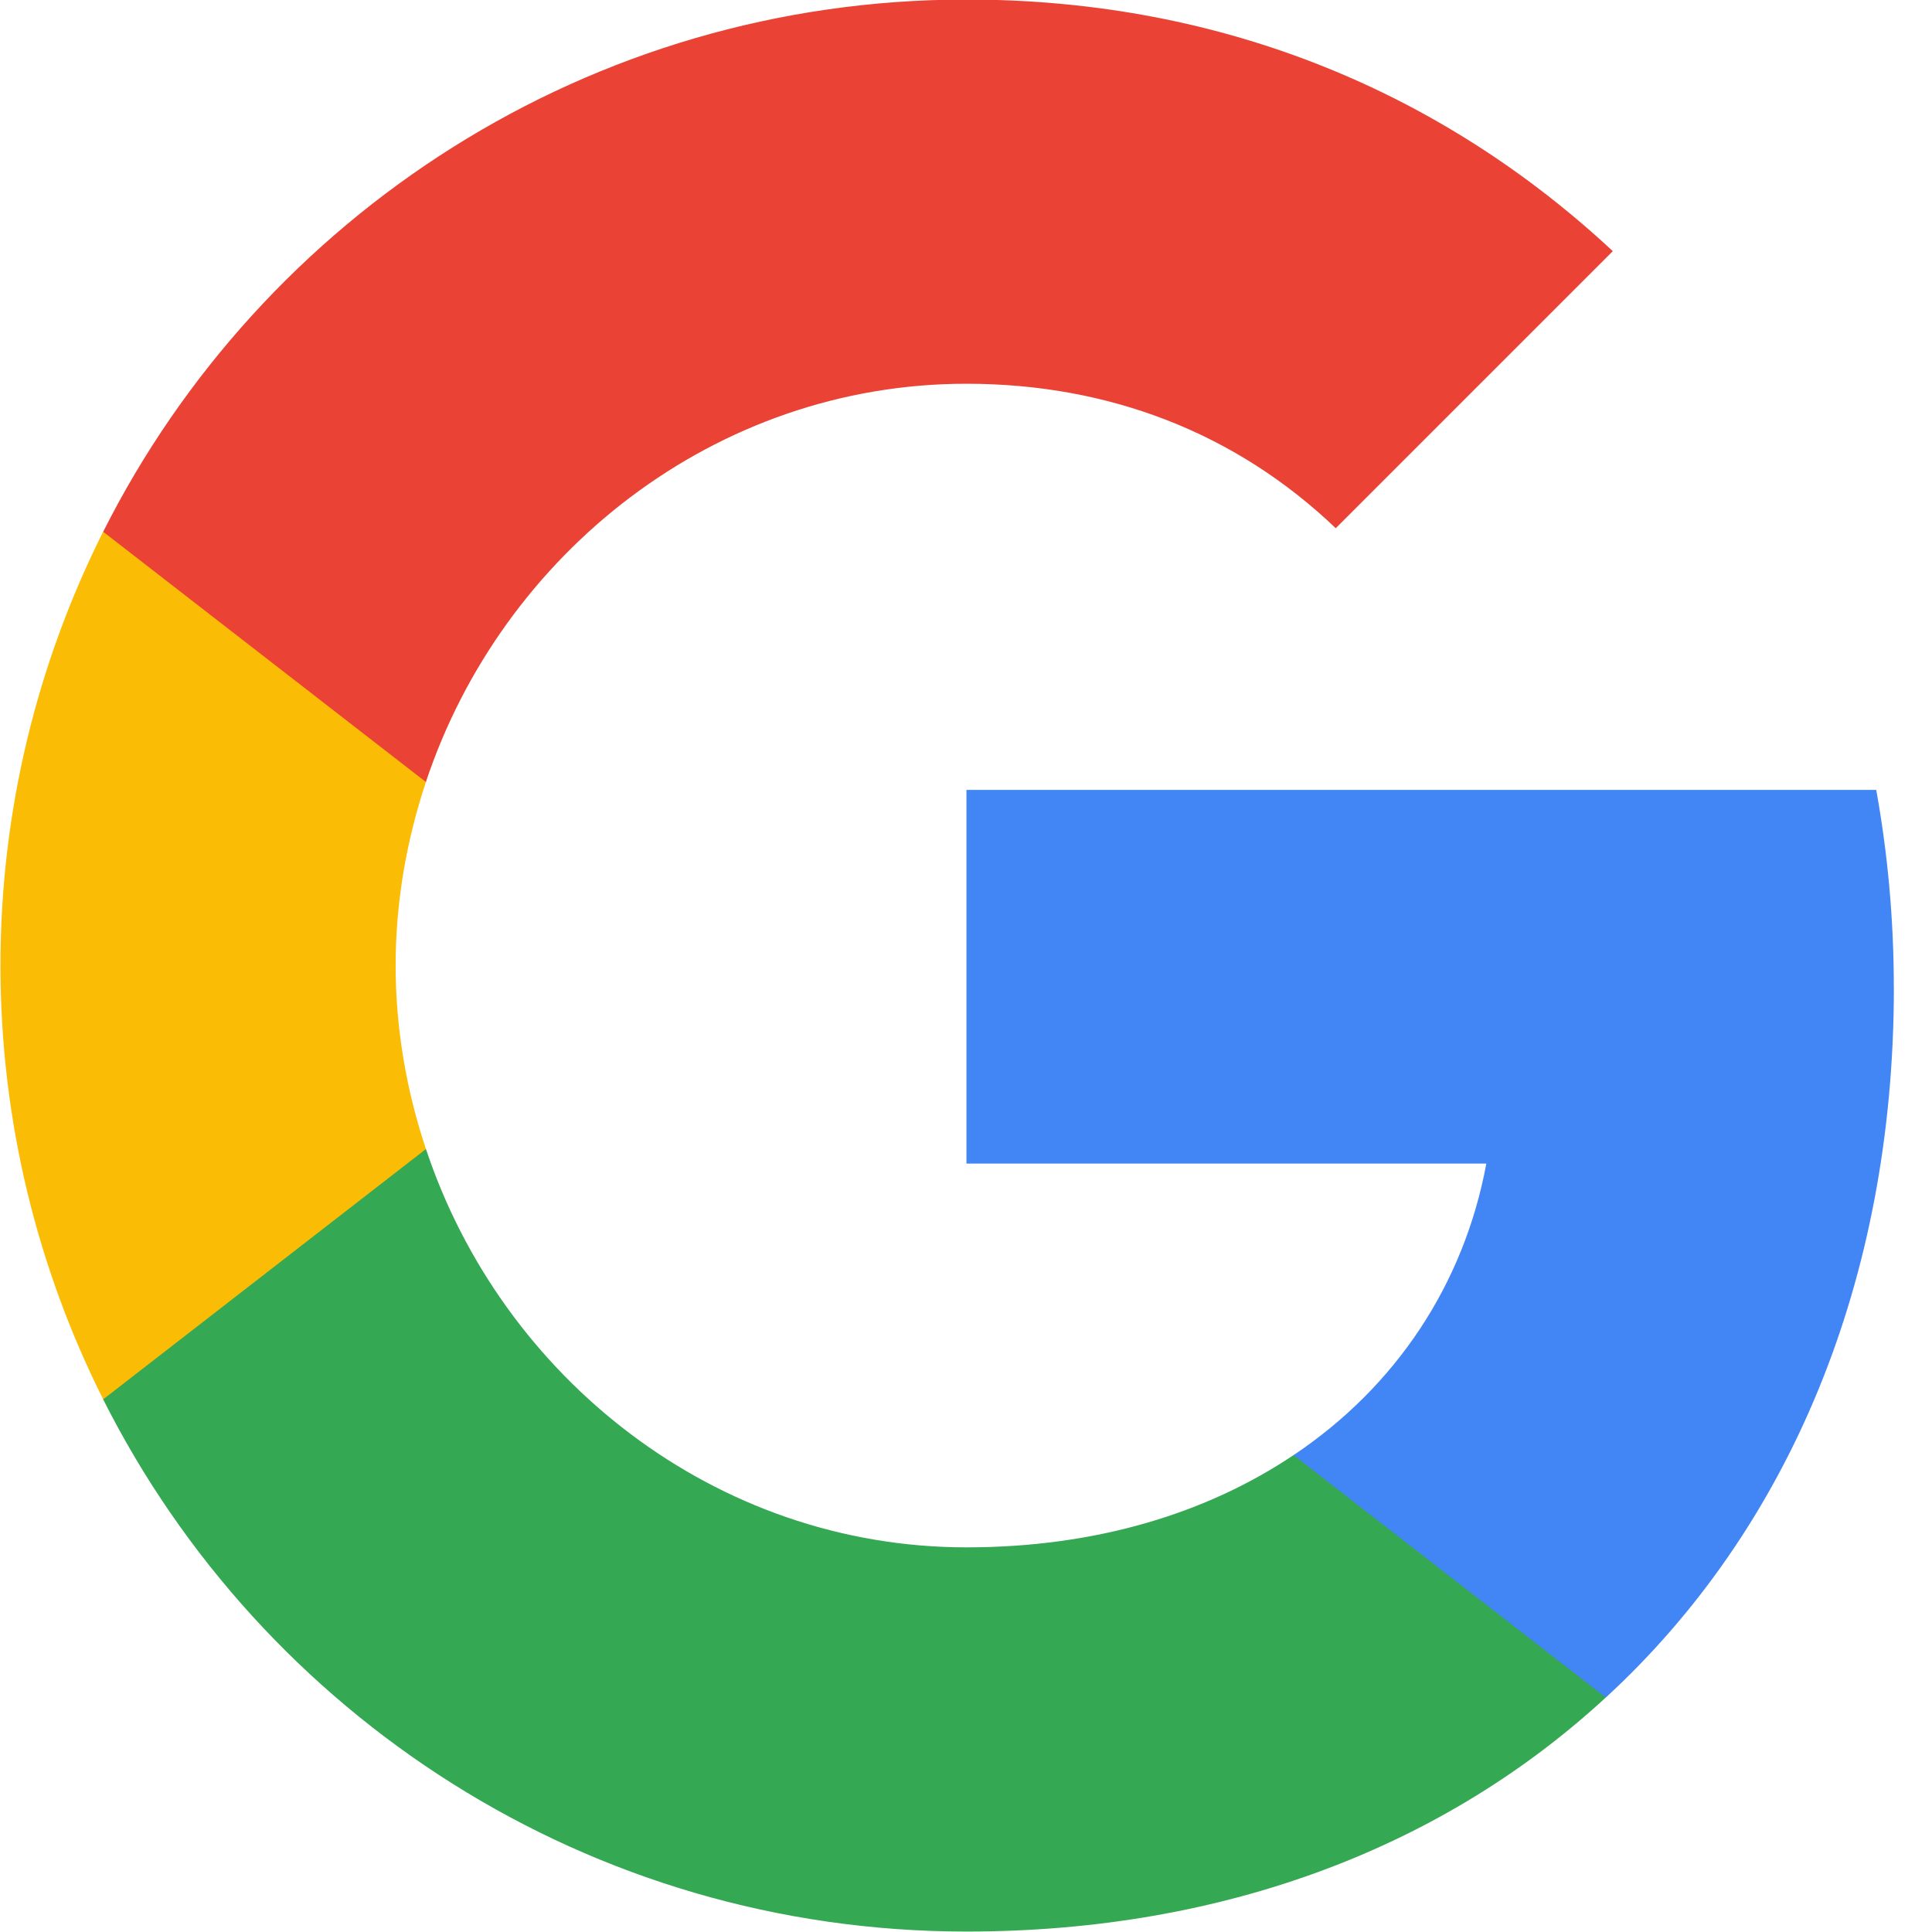
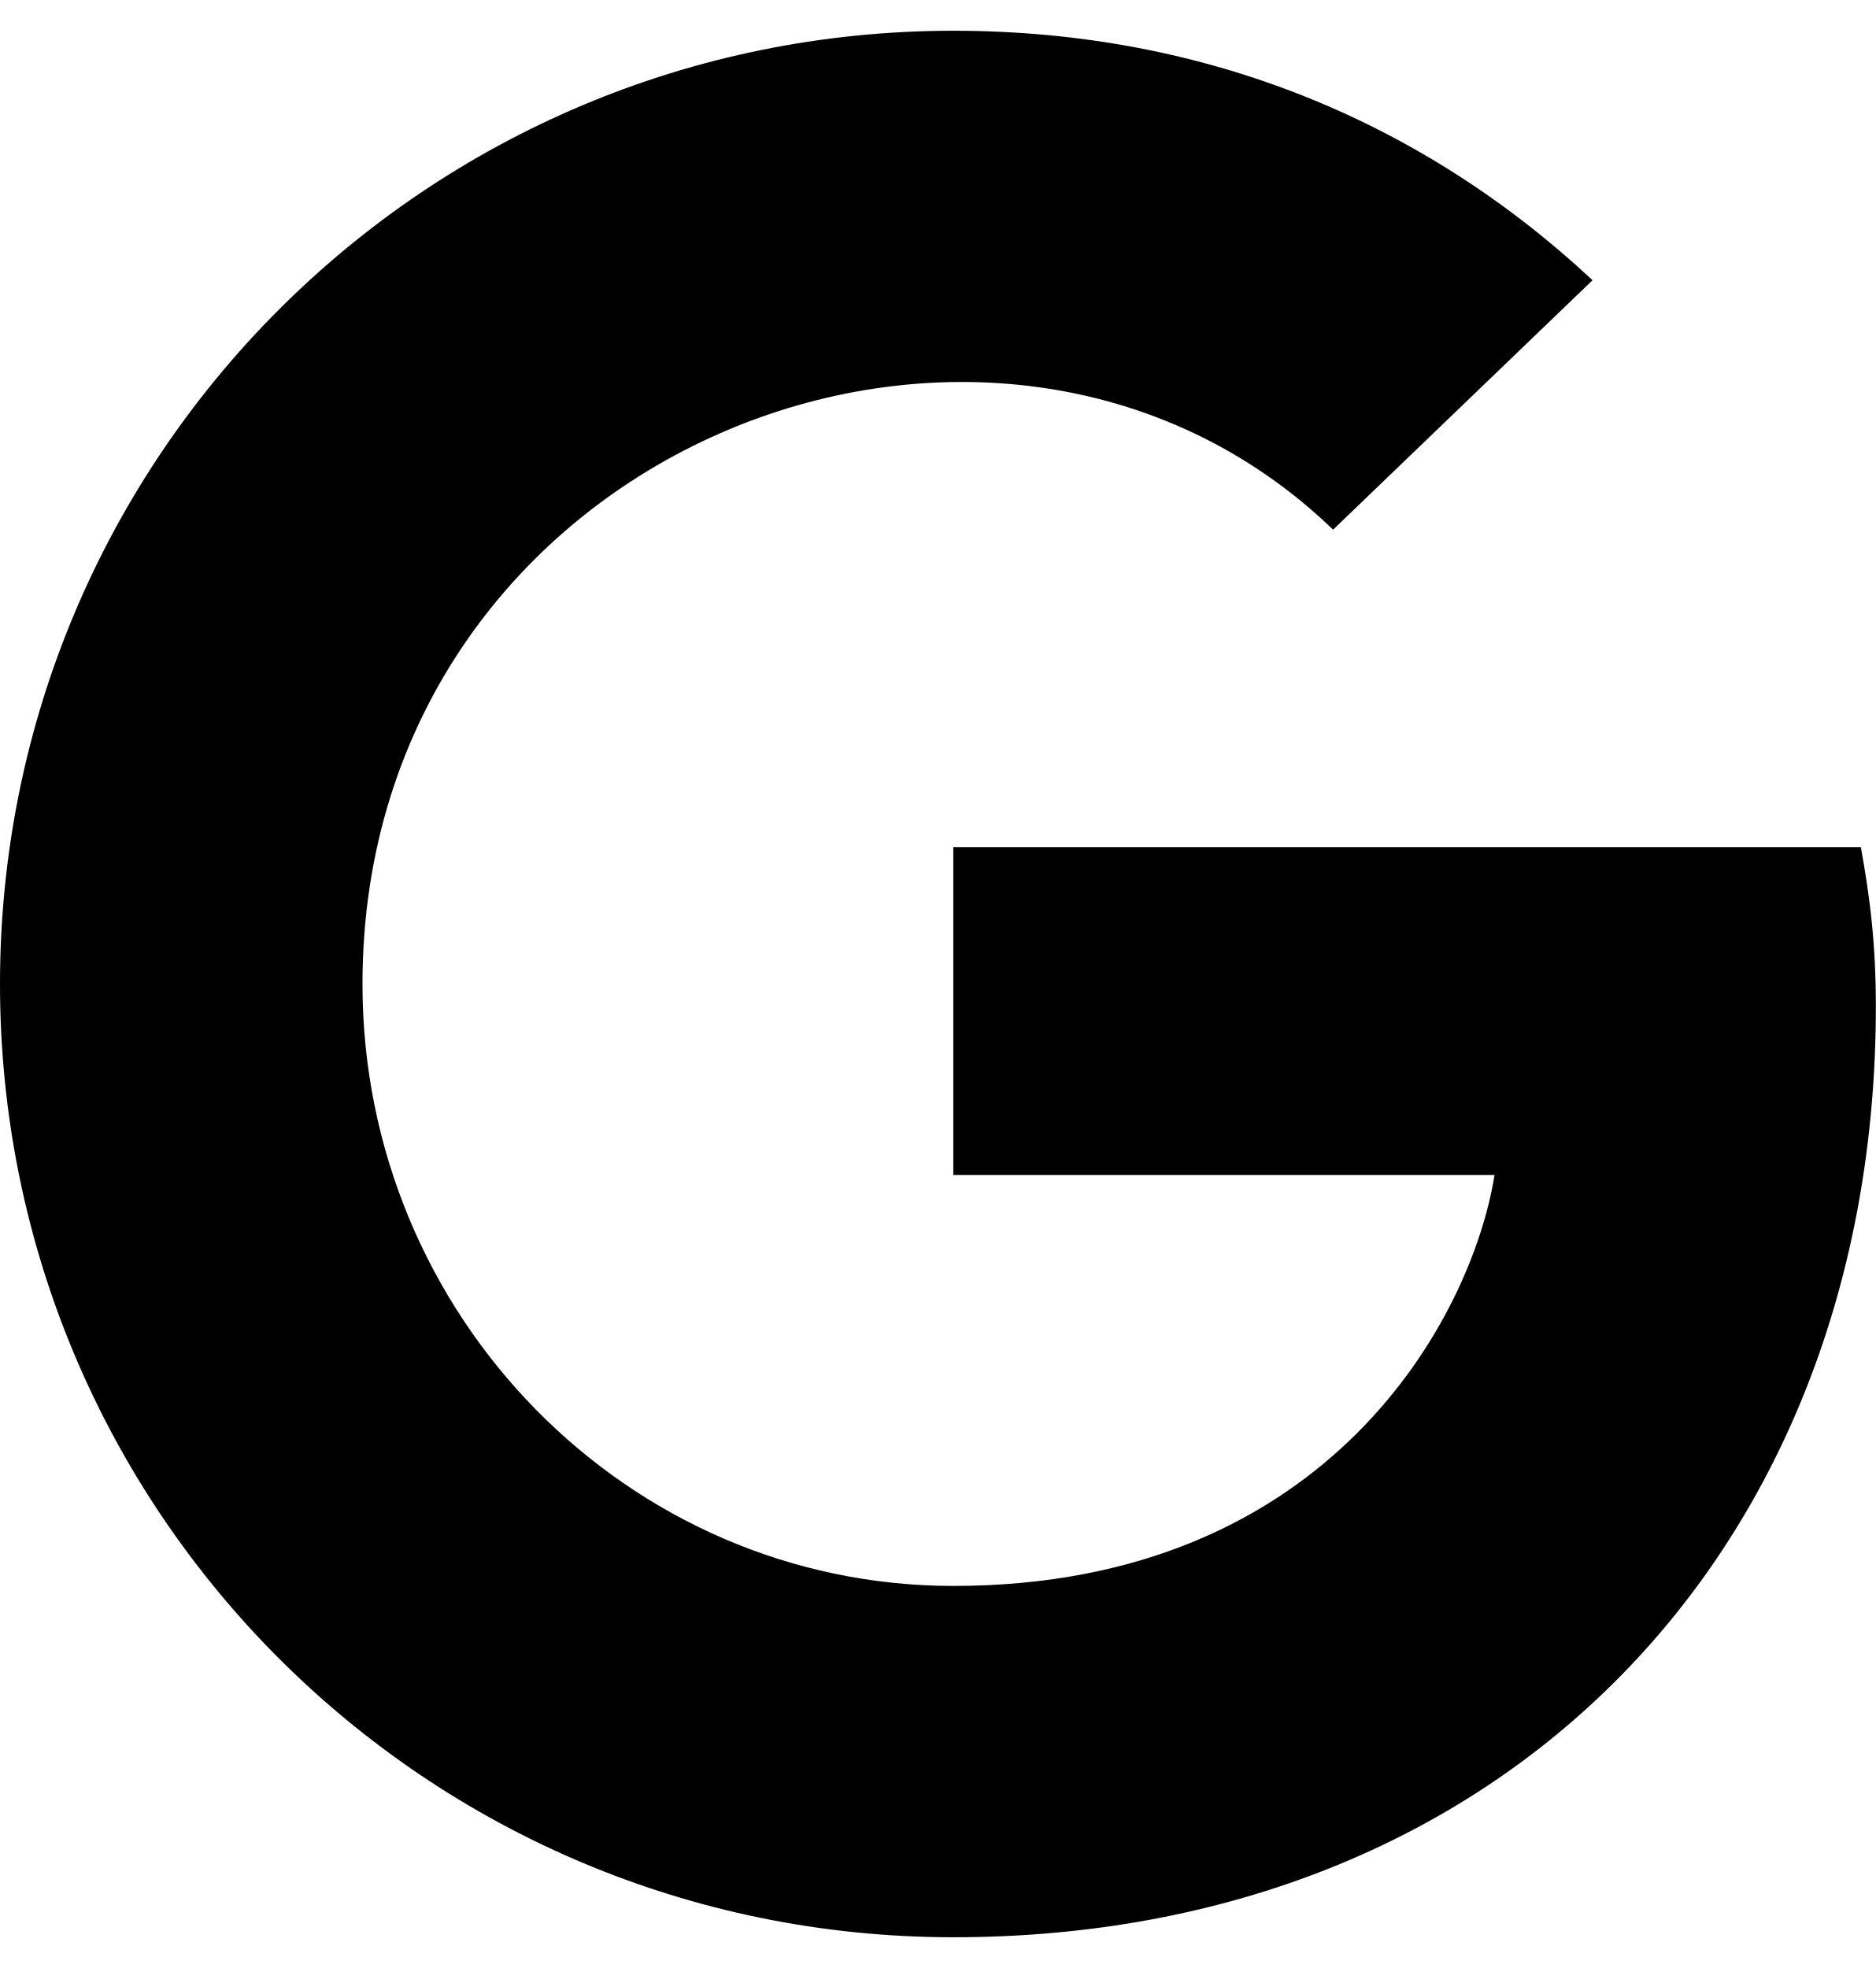
- <svg xmlns="http://www.w3.org/2000/svg" viewBox="0 0 64 64">
-   <g fill="none" fill-rule="evenodd">
-     <path fill="#4285f4" d="M62.735 32.712c0-2.27-.204-4.45-.582-6.545H32.015v12.378h17.222c-.742 4-2.997 7.39-6.386 9.658v8.03h10.344c6.05-5.57 9.542-13.775 9.542-23.52z" />
-     <path fill="#34a853" d="M32.015 63.985c8.64 0 15.883-2.865 21.178-7.753l-10.342-8.03c-2.863 1.92-6.53 3.056-10.834 3.056-8.335 0-15.39-5.63-17.906-13.193H3.417v8.29c5.266 10.46 16.088 17.63 28.597 17.63z" />
-     <path fill="#fbbc05" d="M14.11 38.065c-.64-1.92-1.004-3.97-1.004-6.08s.363-4.16 1.003-6.08v-8.29H3.416C1.25 21.935.015 26.82.015 31.985c0 5.163 1.236 10.05 3.403 14.37l10.69-8.29z" />
-     <path fill="#ea4335" d="M32.015 12.712c4.698 0 8.916 1.615 12.233 4.786l9.178-9.178C47.884 3.156 40.64-.015 32.016-.015c-12.51 0-23.332 7.17-28.598 17.63l10.69 8.29c2.518-7.563 9.572-13.193 17.907-13.193z" />
-     <path d="M.015-.015h64v64h-64v-64z" />
-   </g>
+ <svg xmlns="http://www.w3.org/2000/svg" viewBox="0 0 488 512">
+   <path d="M488 261.8C488 403.3 391.1 504 248 504 110.8 504 0 393.2 0 256S110.8 8 248 8c66.8 0 123 24.5 166.3 64.9l-67.5 64.9C258.5 52.6 94.3 116.6 94.3 256c0 86.5 69.1 156.6 153.7 156.6 98.2 0 135-70.4 140.8-106.9H248v-85.3h236.1c2.3 12.7 3.9 24.9 3.9 41.4z" />
</svg>
